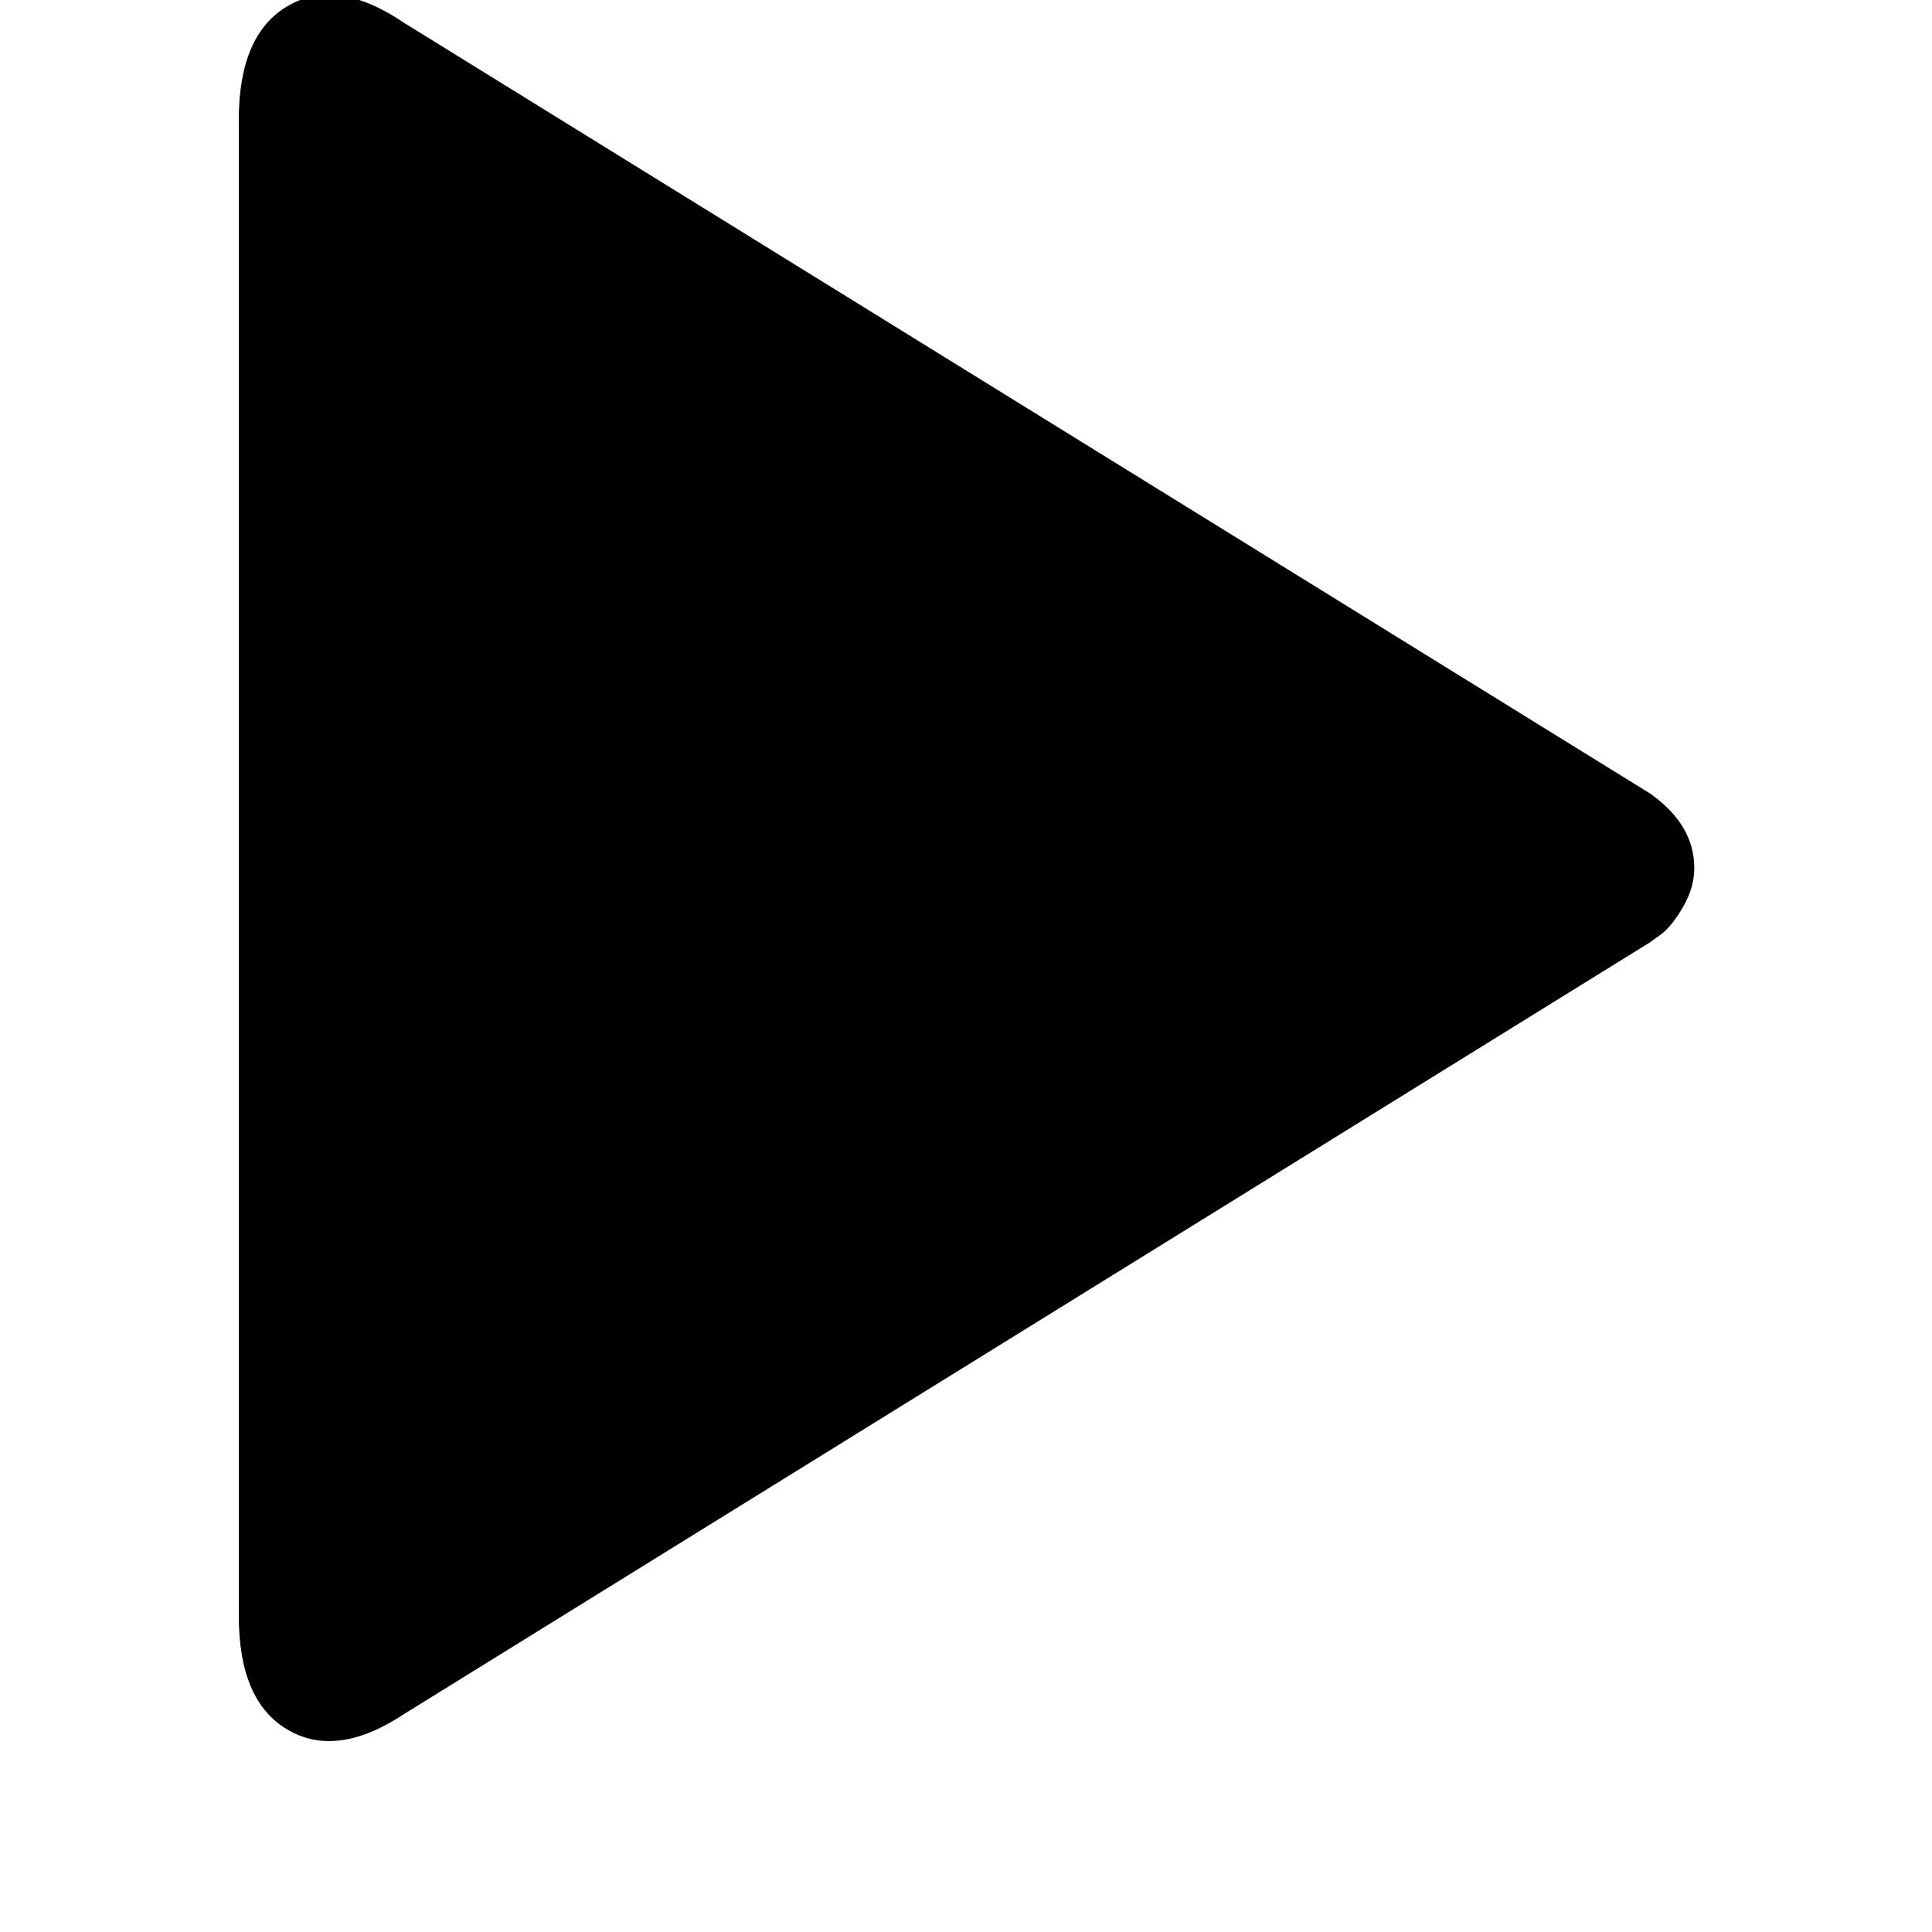
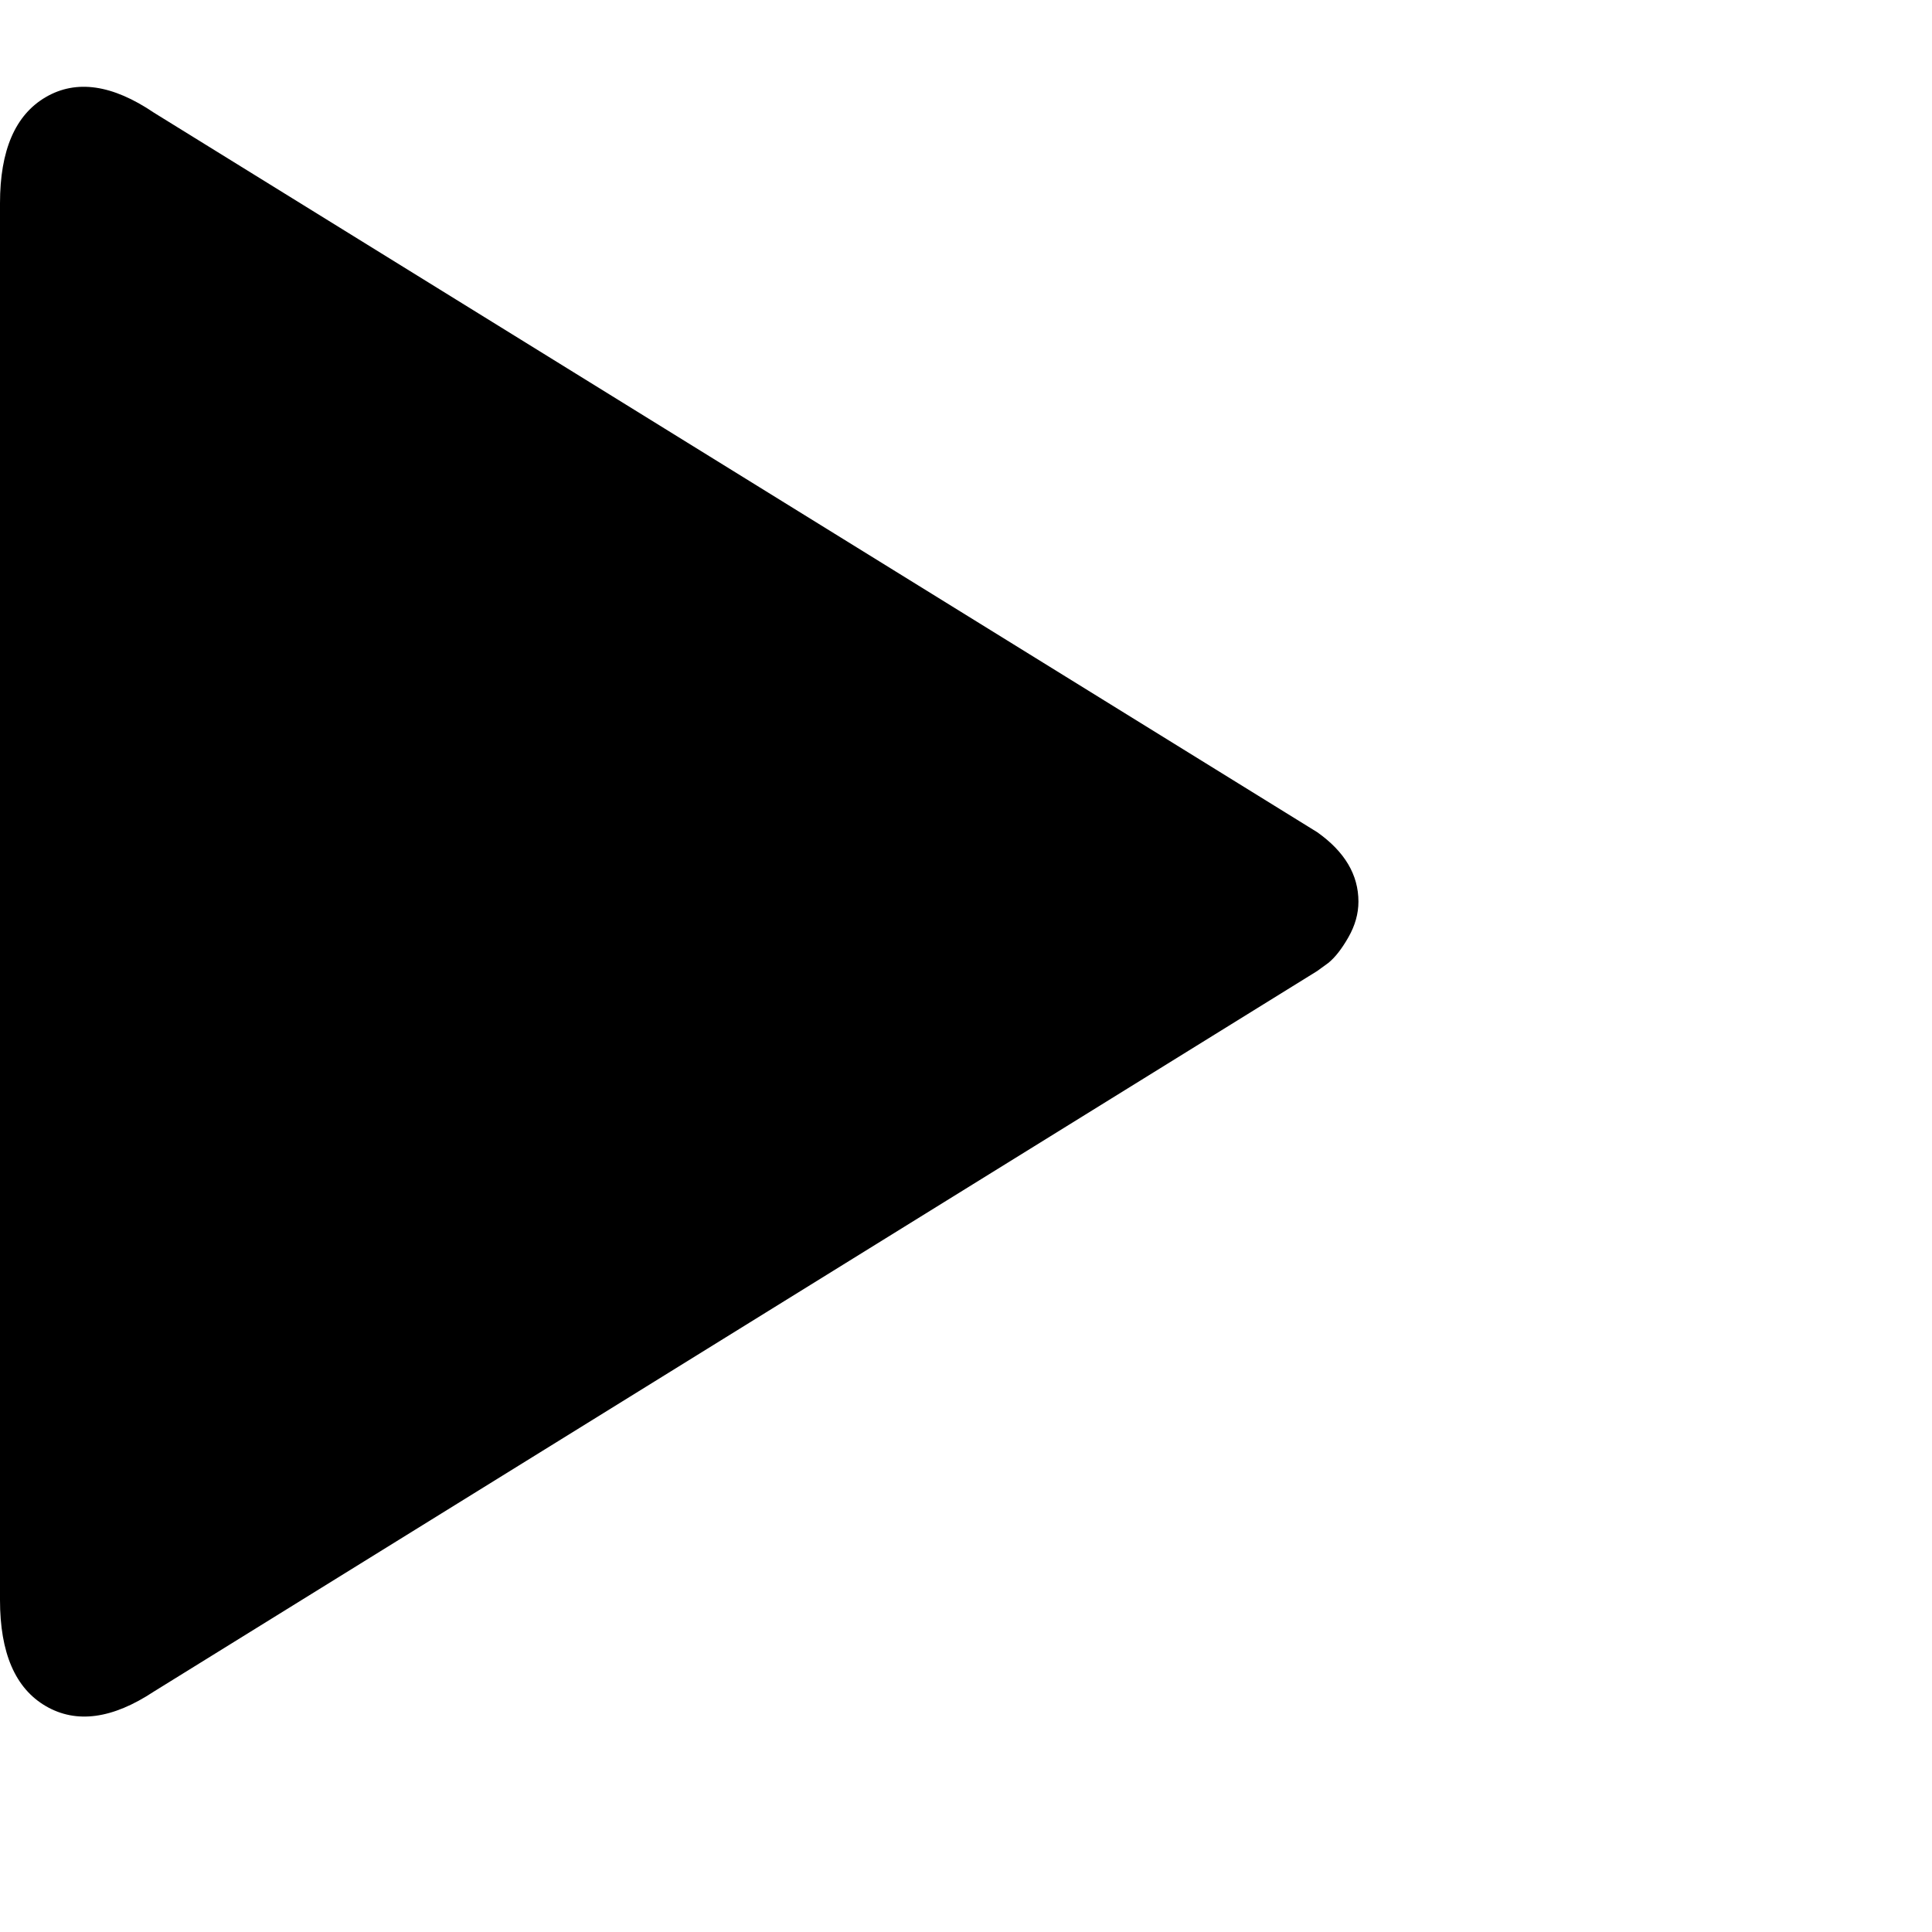
- <svg xmlns="http://www.w3.org/2000/svg" width="1792" height="1792">
-   <path d="M221.5 1499V111q0-79 45.5-105.5T374.5 21l1156 715q41 29 41 69 0 18-10 35.5t-20 25.5l-11 8-1156 716q-62 41-107.5 14.5T221.5 1499z" fill="undefined" />
+ <svg xmlns="http://www.w3.org/2000/svg" width="64" height="64" viewBox="0 0 1920 1920">
+   <path d="M0 1590V202q0-79 45.5-105.5T153 112l1156 715q41 29 41 69 0 18-10 35.5t-20 25.5l-11 8-1156 716q-62 41-107.5 14.5T0 1590z" />
</svg>
